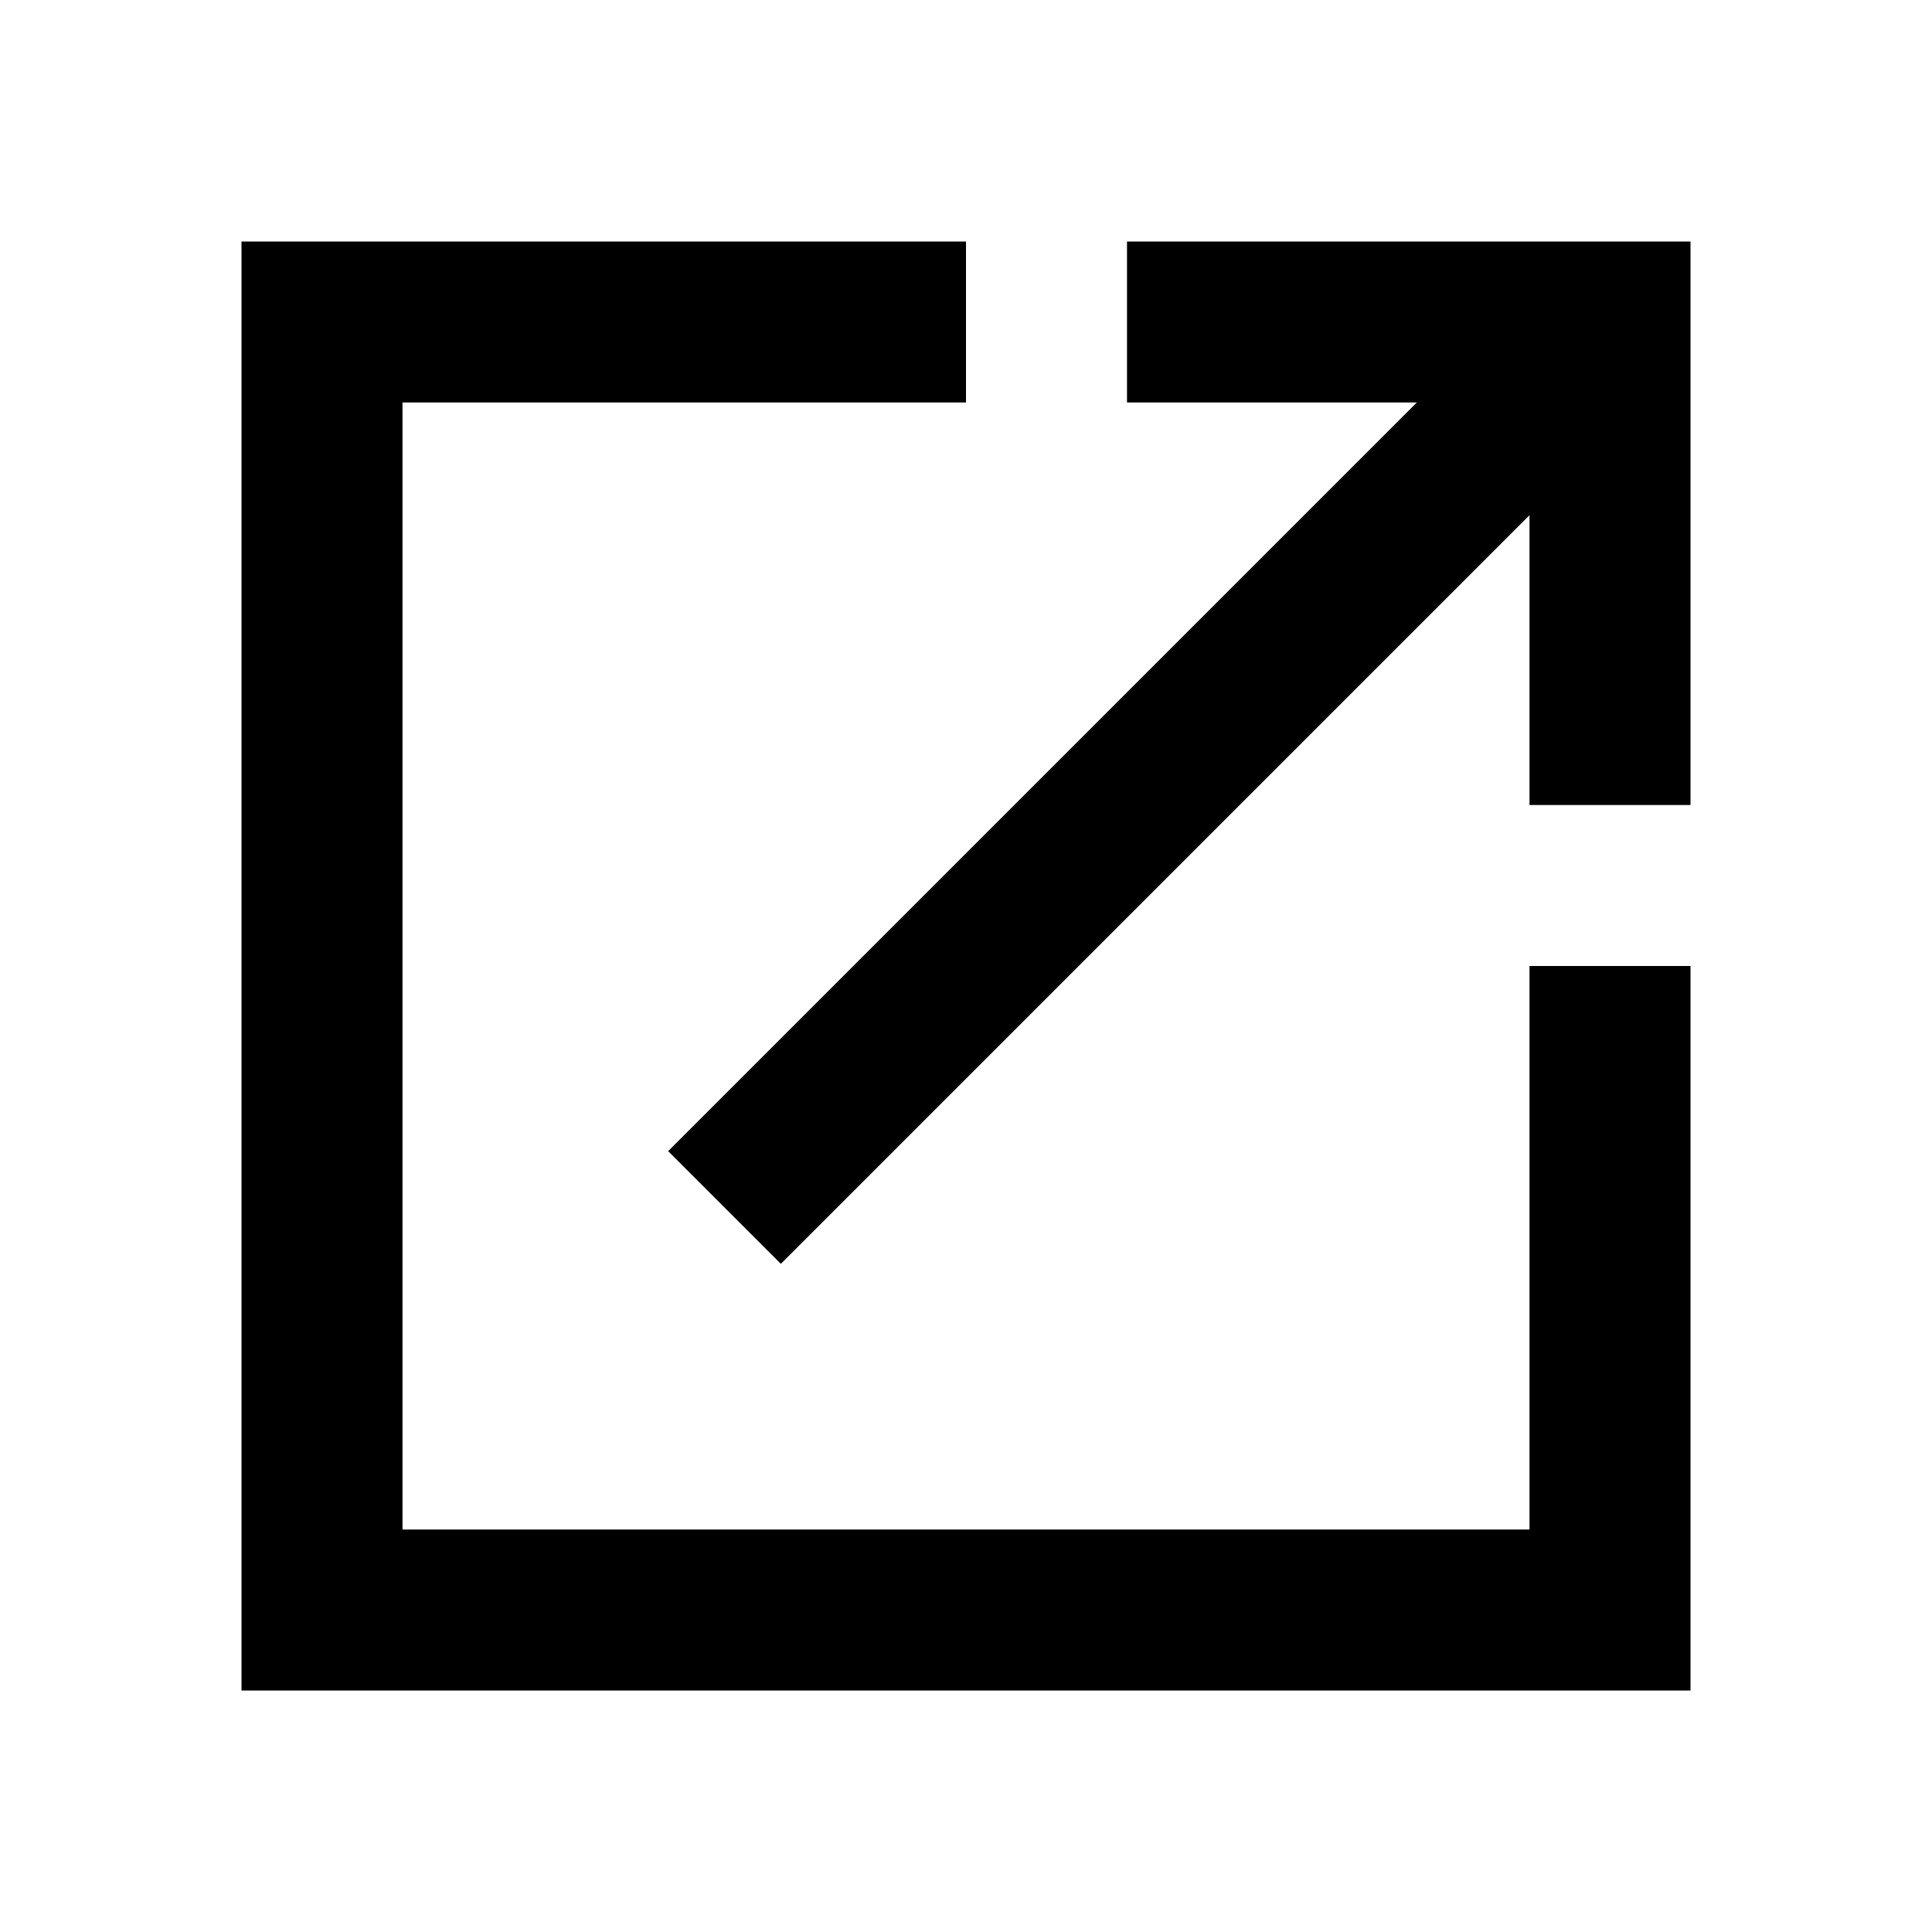
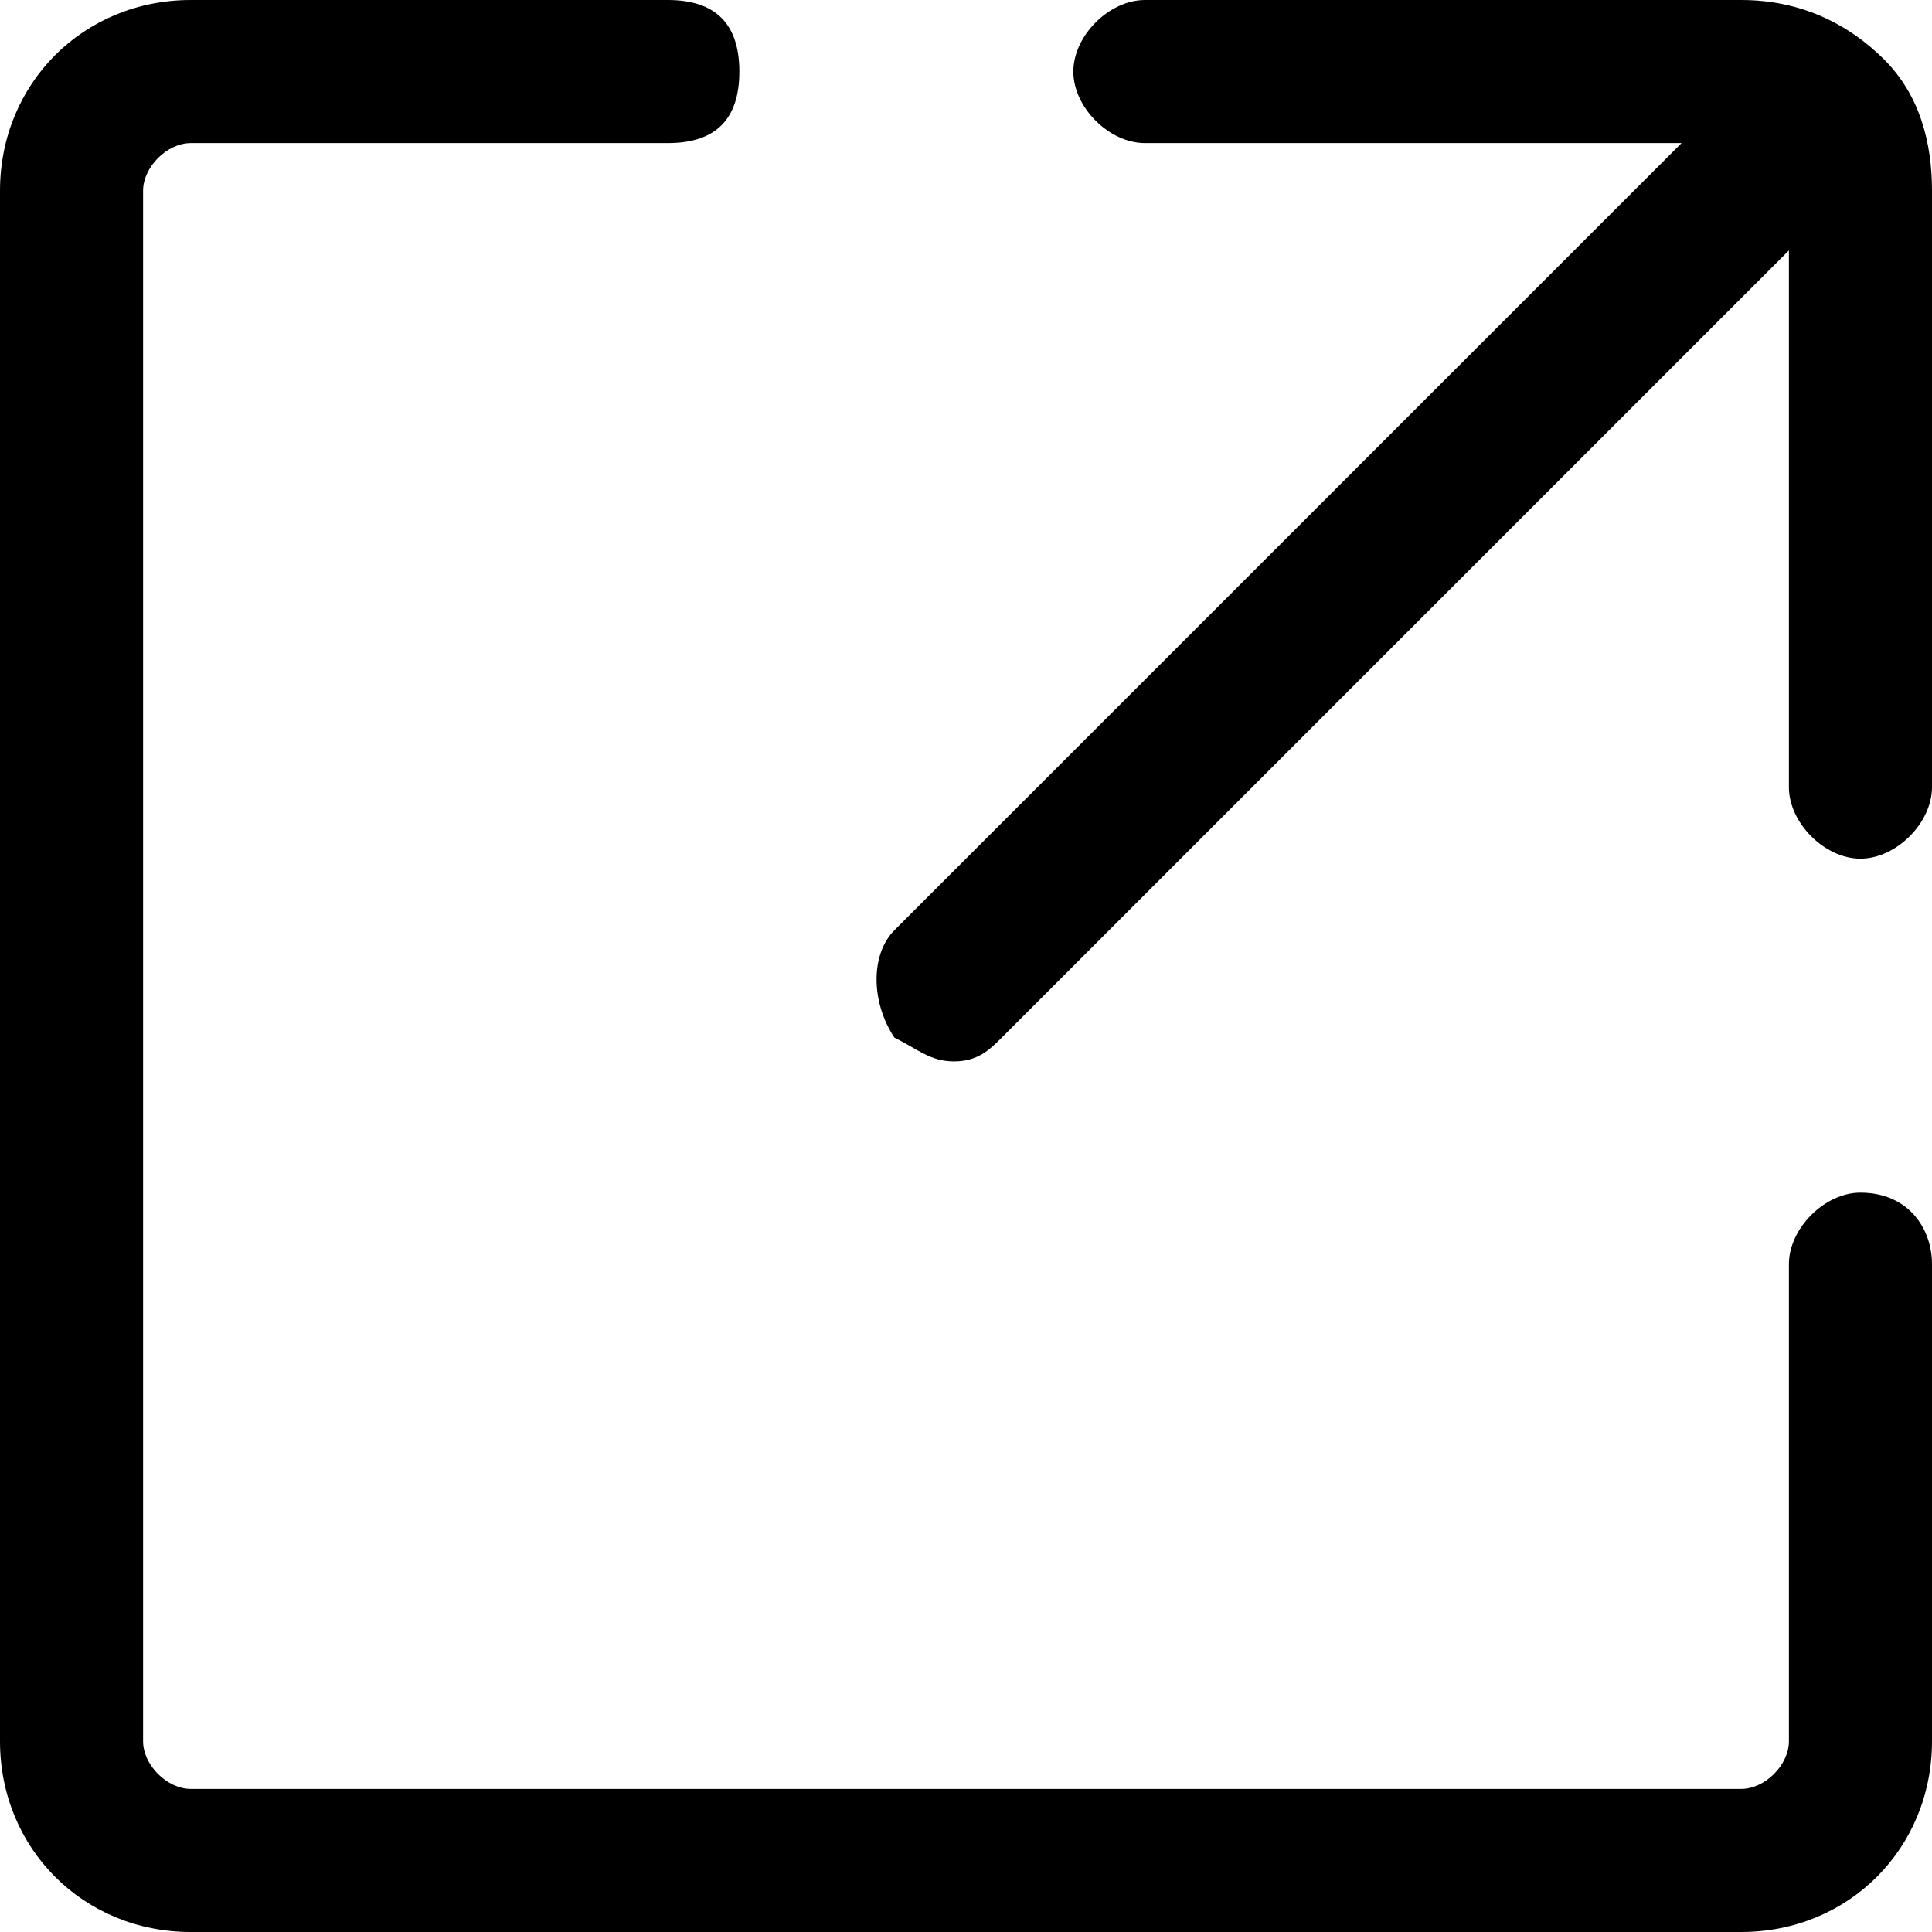
- <svg xmlns="http://www.w3.org/2000/svg" width="24" height="24" fill="currentColor" viewBox="0 0 24 24">
-   <mask id="a" width="24" height="24" x="0" y="0" maskUnits="userSpaceOnUse" style="mask-type:alpha">
-     <path d="M0 0h24v24H0z" />
-   </mask>
-   <g mask="url(#a)">
-     <path d="M3 21V3h9v2H5v14h14v-7h2v9H3Zm6.7-5.3-1.4-1.4L17.6 5H14V3h7v7h-2V6.4l-9.3 9.3Z" />
-   </g>
+ <svg xmlns="http://www.w3.org/2000/svg" width="16" height="16" viewBox="0 0 16 16" fill="none">
+   <path d="M15.407 9.877C15.111 9.877 14.815 10.173 14.815 10.469V14.42C14.815 14.617 14.617 14.815 14.42 14.815H1.58C1.383 14.815 1.185 14.617 1.185 14.42V1.58C1.185 1.383 1.383 1.185 1.58 1.185H5.531C5.926 1.185 6.123 0.988 6.123 0.593C6.123 0.198 5.926 0 5.531 0H1.58C0.691 0 0 0.691 0 1.58V14.42C0 15.309 0.691 16 1.58 16H14.42C15.309 16 16 15.309 16 14.42V10.469C16 10.173 15.803 9.877 15.407 9.877Z" fill="black" />
+   <path d="M15.605 0.494C15.309 0.198 14.914 0 14.42 0H9.482C9.185 0 8.889 0.296 8.889 0.593C8.889 0.889 9.185 1.185 9.482 1.185H13.926L7.407 7.704C7.21 7.901 7.21 8.296 7.407 8.593C7.605 8.691 7.704 8.79 7.901 8.79C8.099 8.79 8.198 8.691 8.296 8.593L14.815 2.074V6.519C14.815 6.815 15.111 7.111 15.407 7.111C15.704 7.111 16 6.815 16 6.519V1.58C16 1.185 15.901 0.79 15.605 0.494Z" fill="black" />
</svg>
